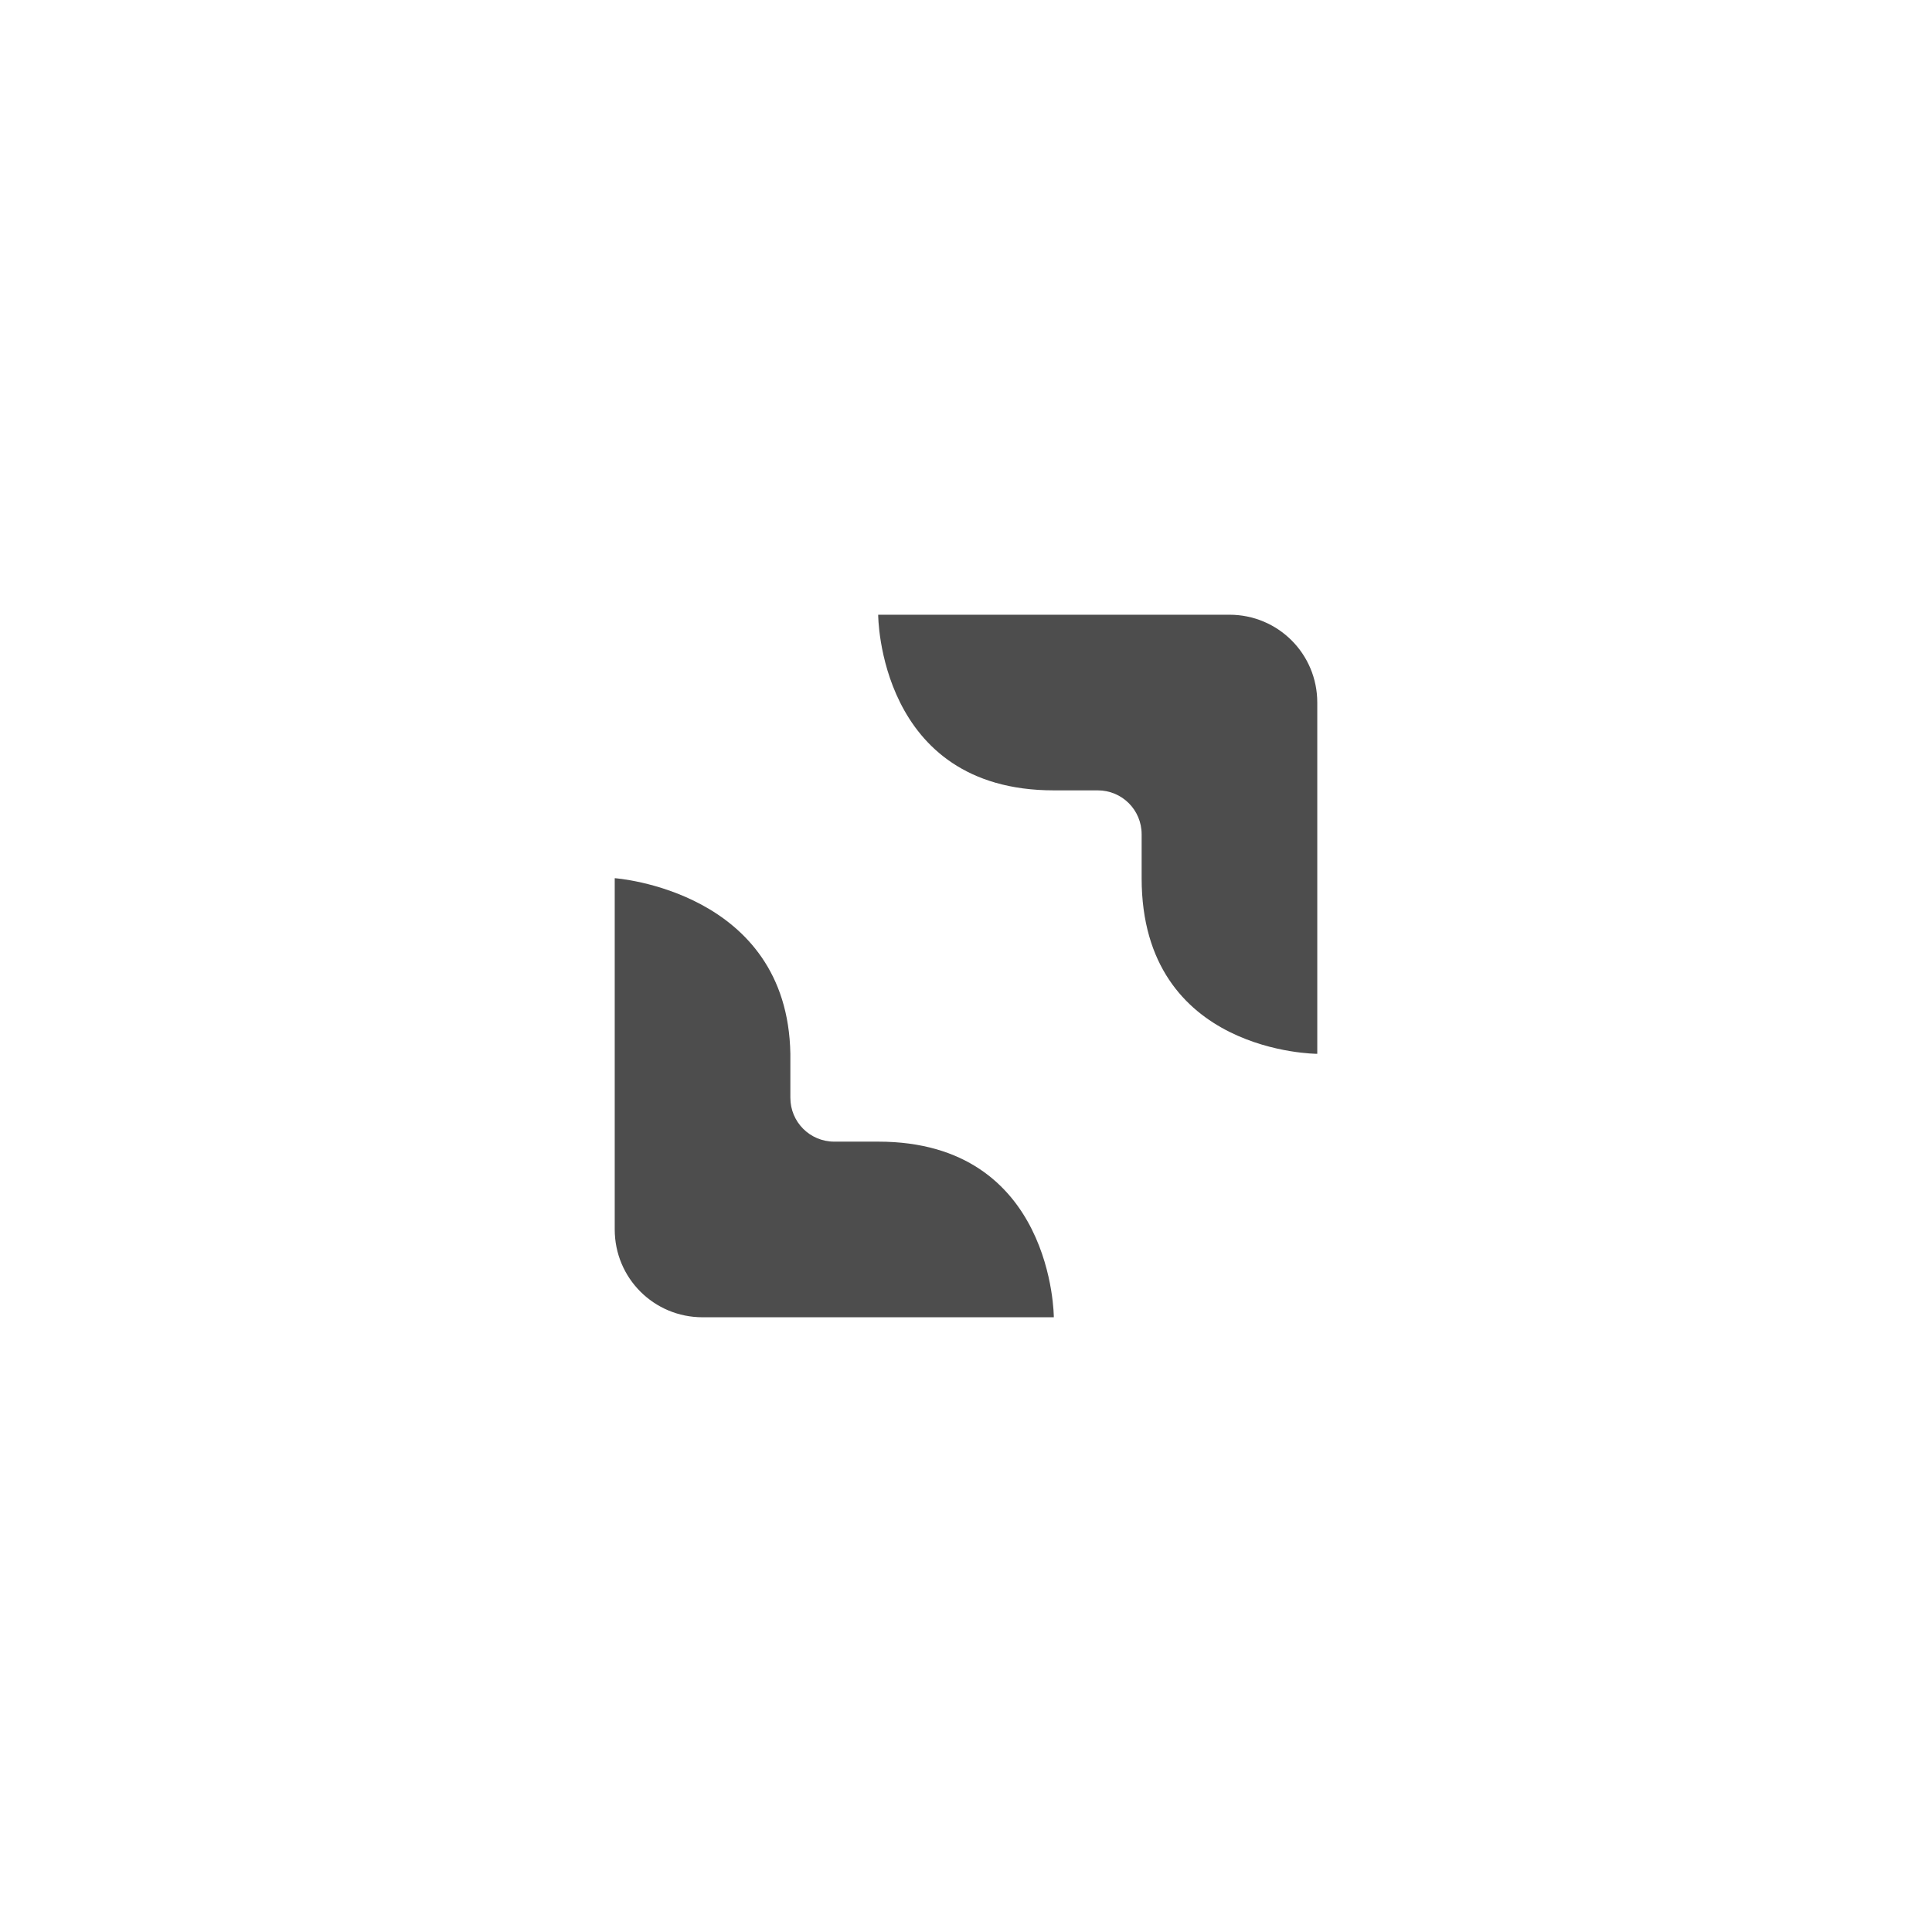
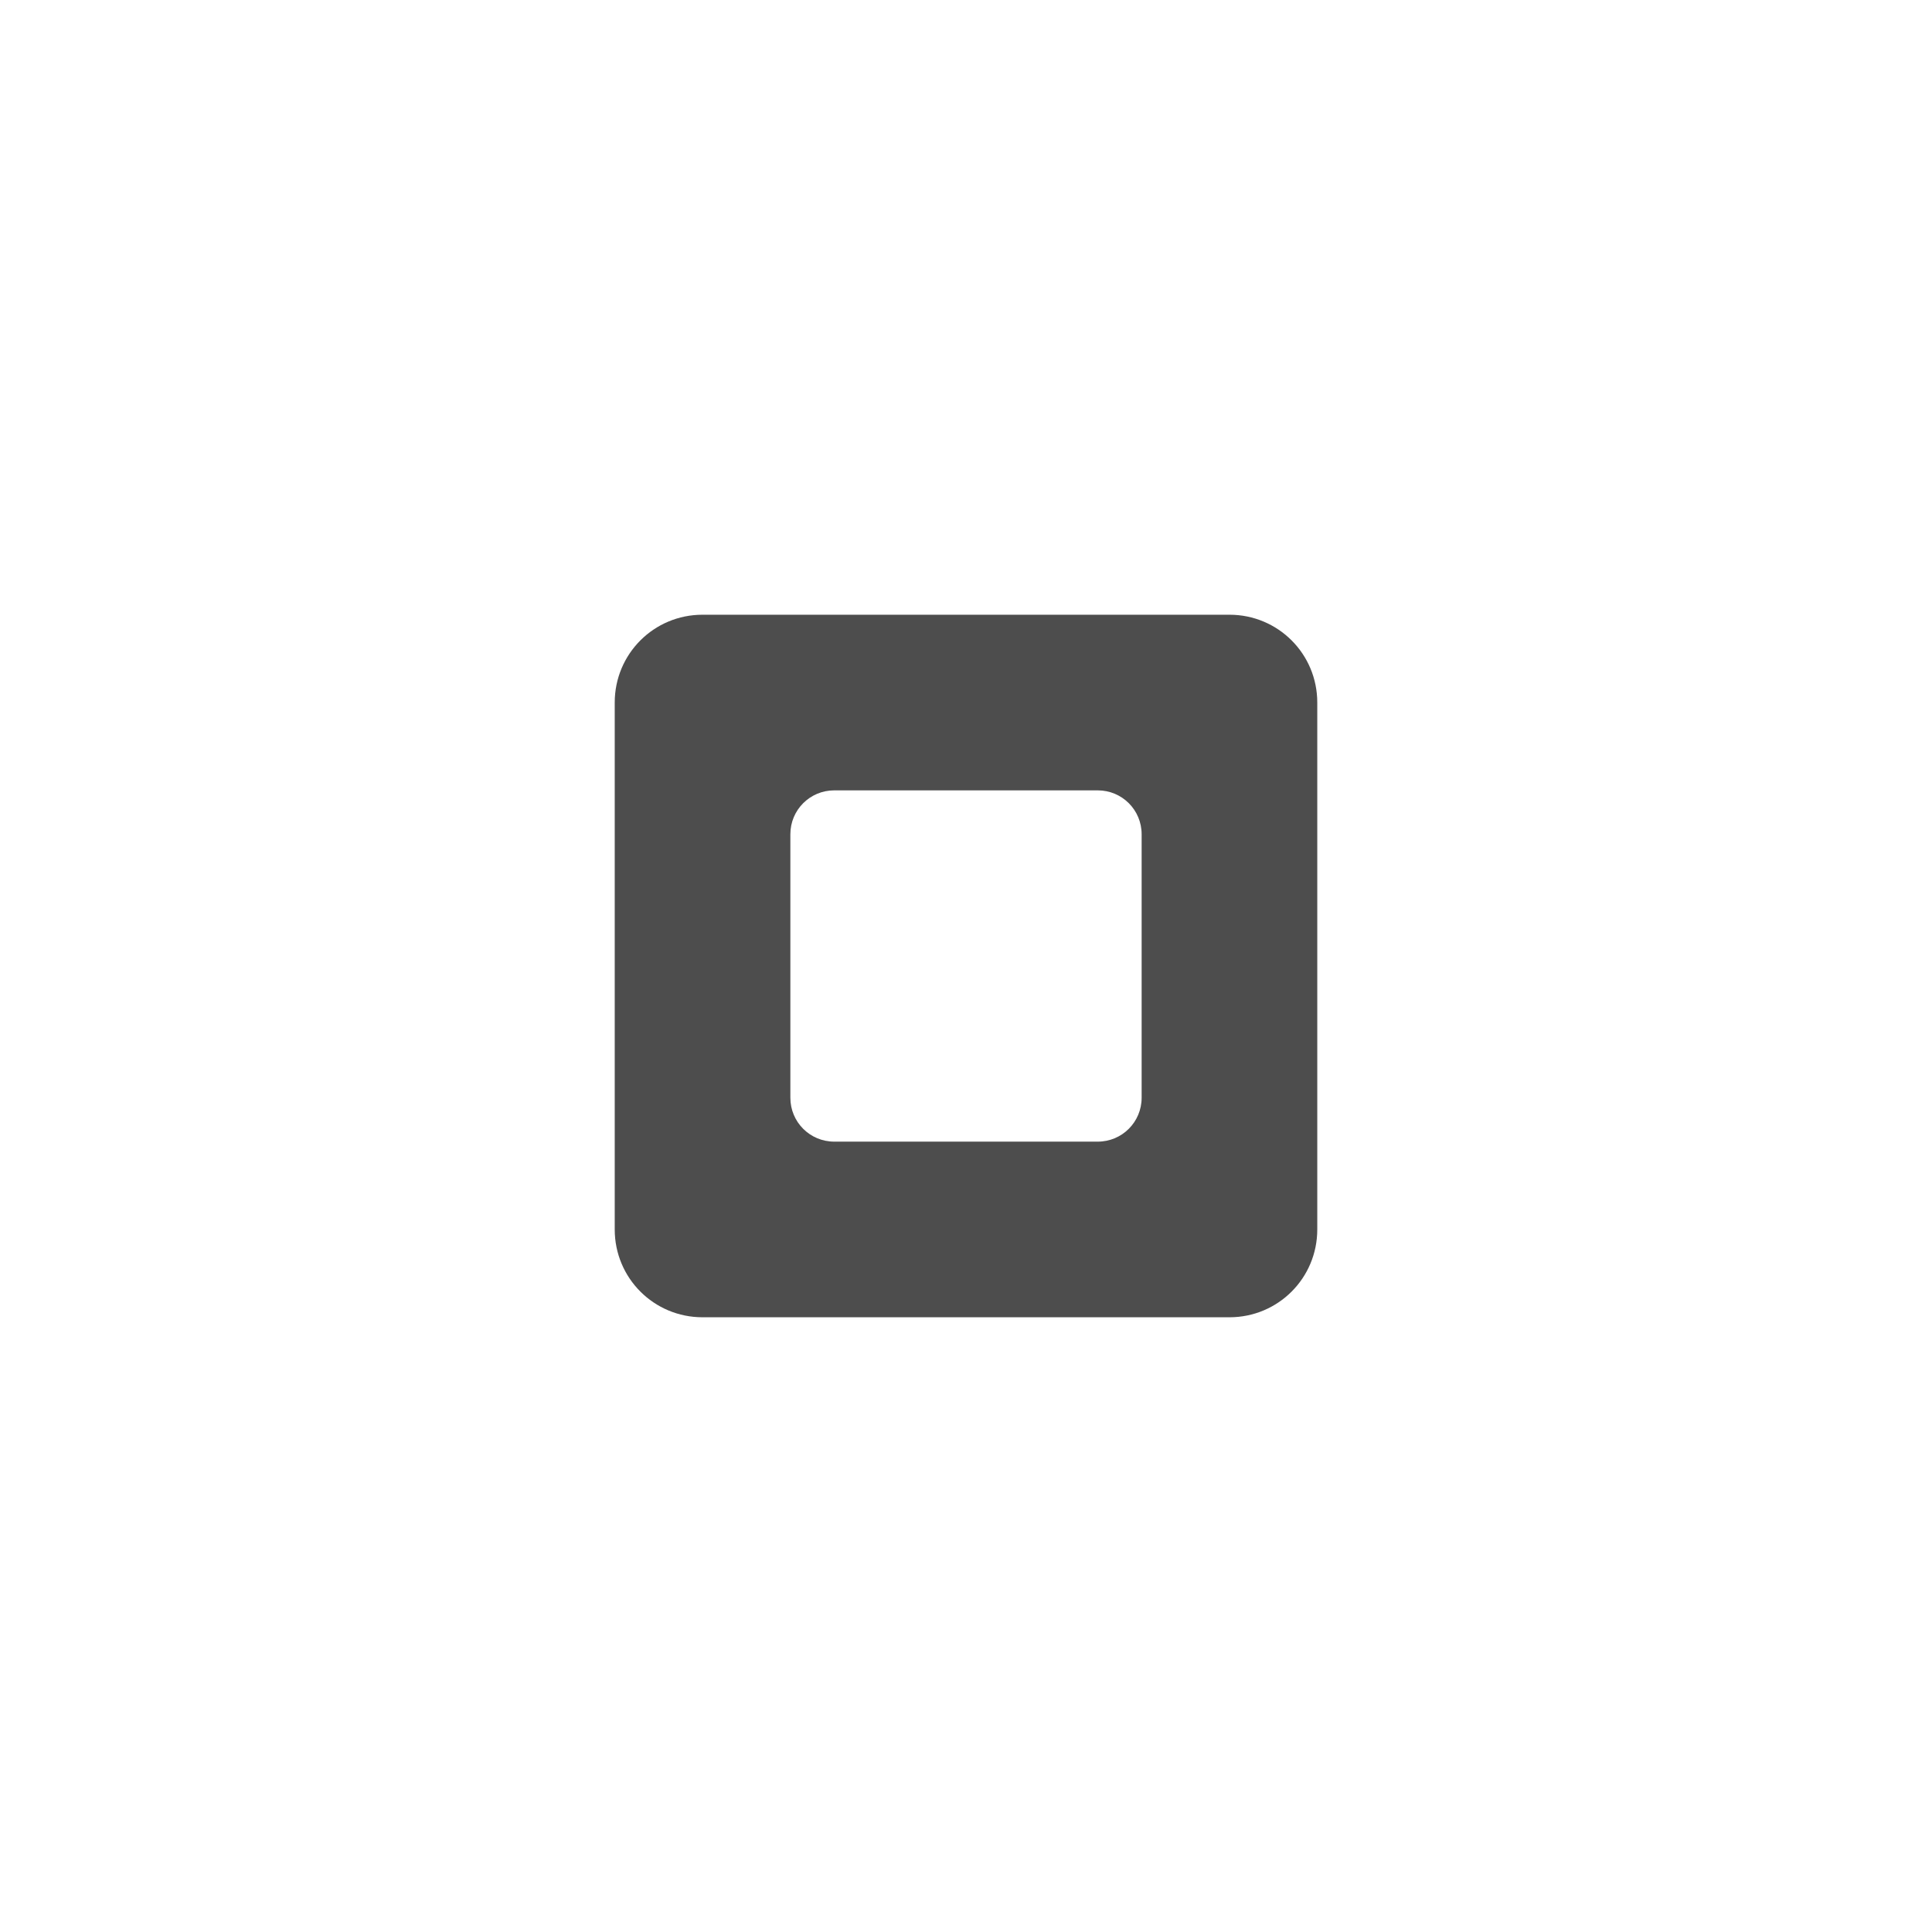
- <svg xmlns="http://www.w3.org/2000/svg" width="22" height="22" version="1.1">
-   <defs>
+ <svg xmlns="http://www.w3.org/2000/svg" width="22" height="22" version="1.1" id="svg1">
+   <defs id="defs1">
    <style id="current-color-scheme" type="text/css">
   .ColorScheme-Text { color:#4d4d4d; } .ColorScheme-Highlight { color:#4285f4; } .ColorScheme-NeutralText { color:#ff9800; } .ColorScheme-PositiveText { color:#4caf50; } .ColorScheme-NegativeText { color:#f44336; }
  </style>
  </defs>
-   <g transform="translate(3,3)">
-     <path style="fill:currentColor" class="ColorScheme-Text" d="M 7,4 C 7,4 7,6 9,6 H 9.5 C 9.777,6 10,6.223 10,6.5 V 7 C 10,9 12,9 12,9 V 5 C 12,4.446 11.554,4 11,4 Z M 4,7 V 11 C 4,11.554 4.446,12 5,12 H 9 C 9,12 9,10 7,10 H 6.5 C 6.223,10 6,9.777 6,9.5 V 9 C 5.968,7.138 4,7 4,7 Z" />
-   </g>
+   <path id="path1" style="fill:currentColor" class="ColorScheme-Text" d="M 8,7 C 7.446,7 7,7.446 7,8 v 6 c 0,0.554 0.446,1 1,1 h 6 c 0.554,0 1,-0.446 1,-1 V 8 C 15,7.446 14.554,7 14,7 Z m 1.5,2 h 3 C 12.777,9 13,9.223 13,9.5 v 3 c 0,0.277 -0.223,0.5 -0.5,0.5 h -3 C 9.223,13 9,12.777 9,12.5 v -3 C 9,9.223 9.223,9 9.5,9 Z" />
</svg>
